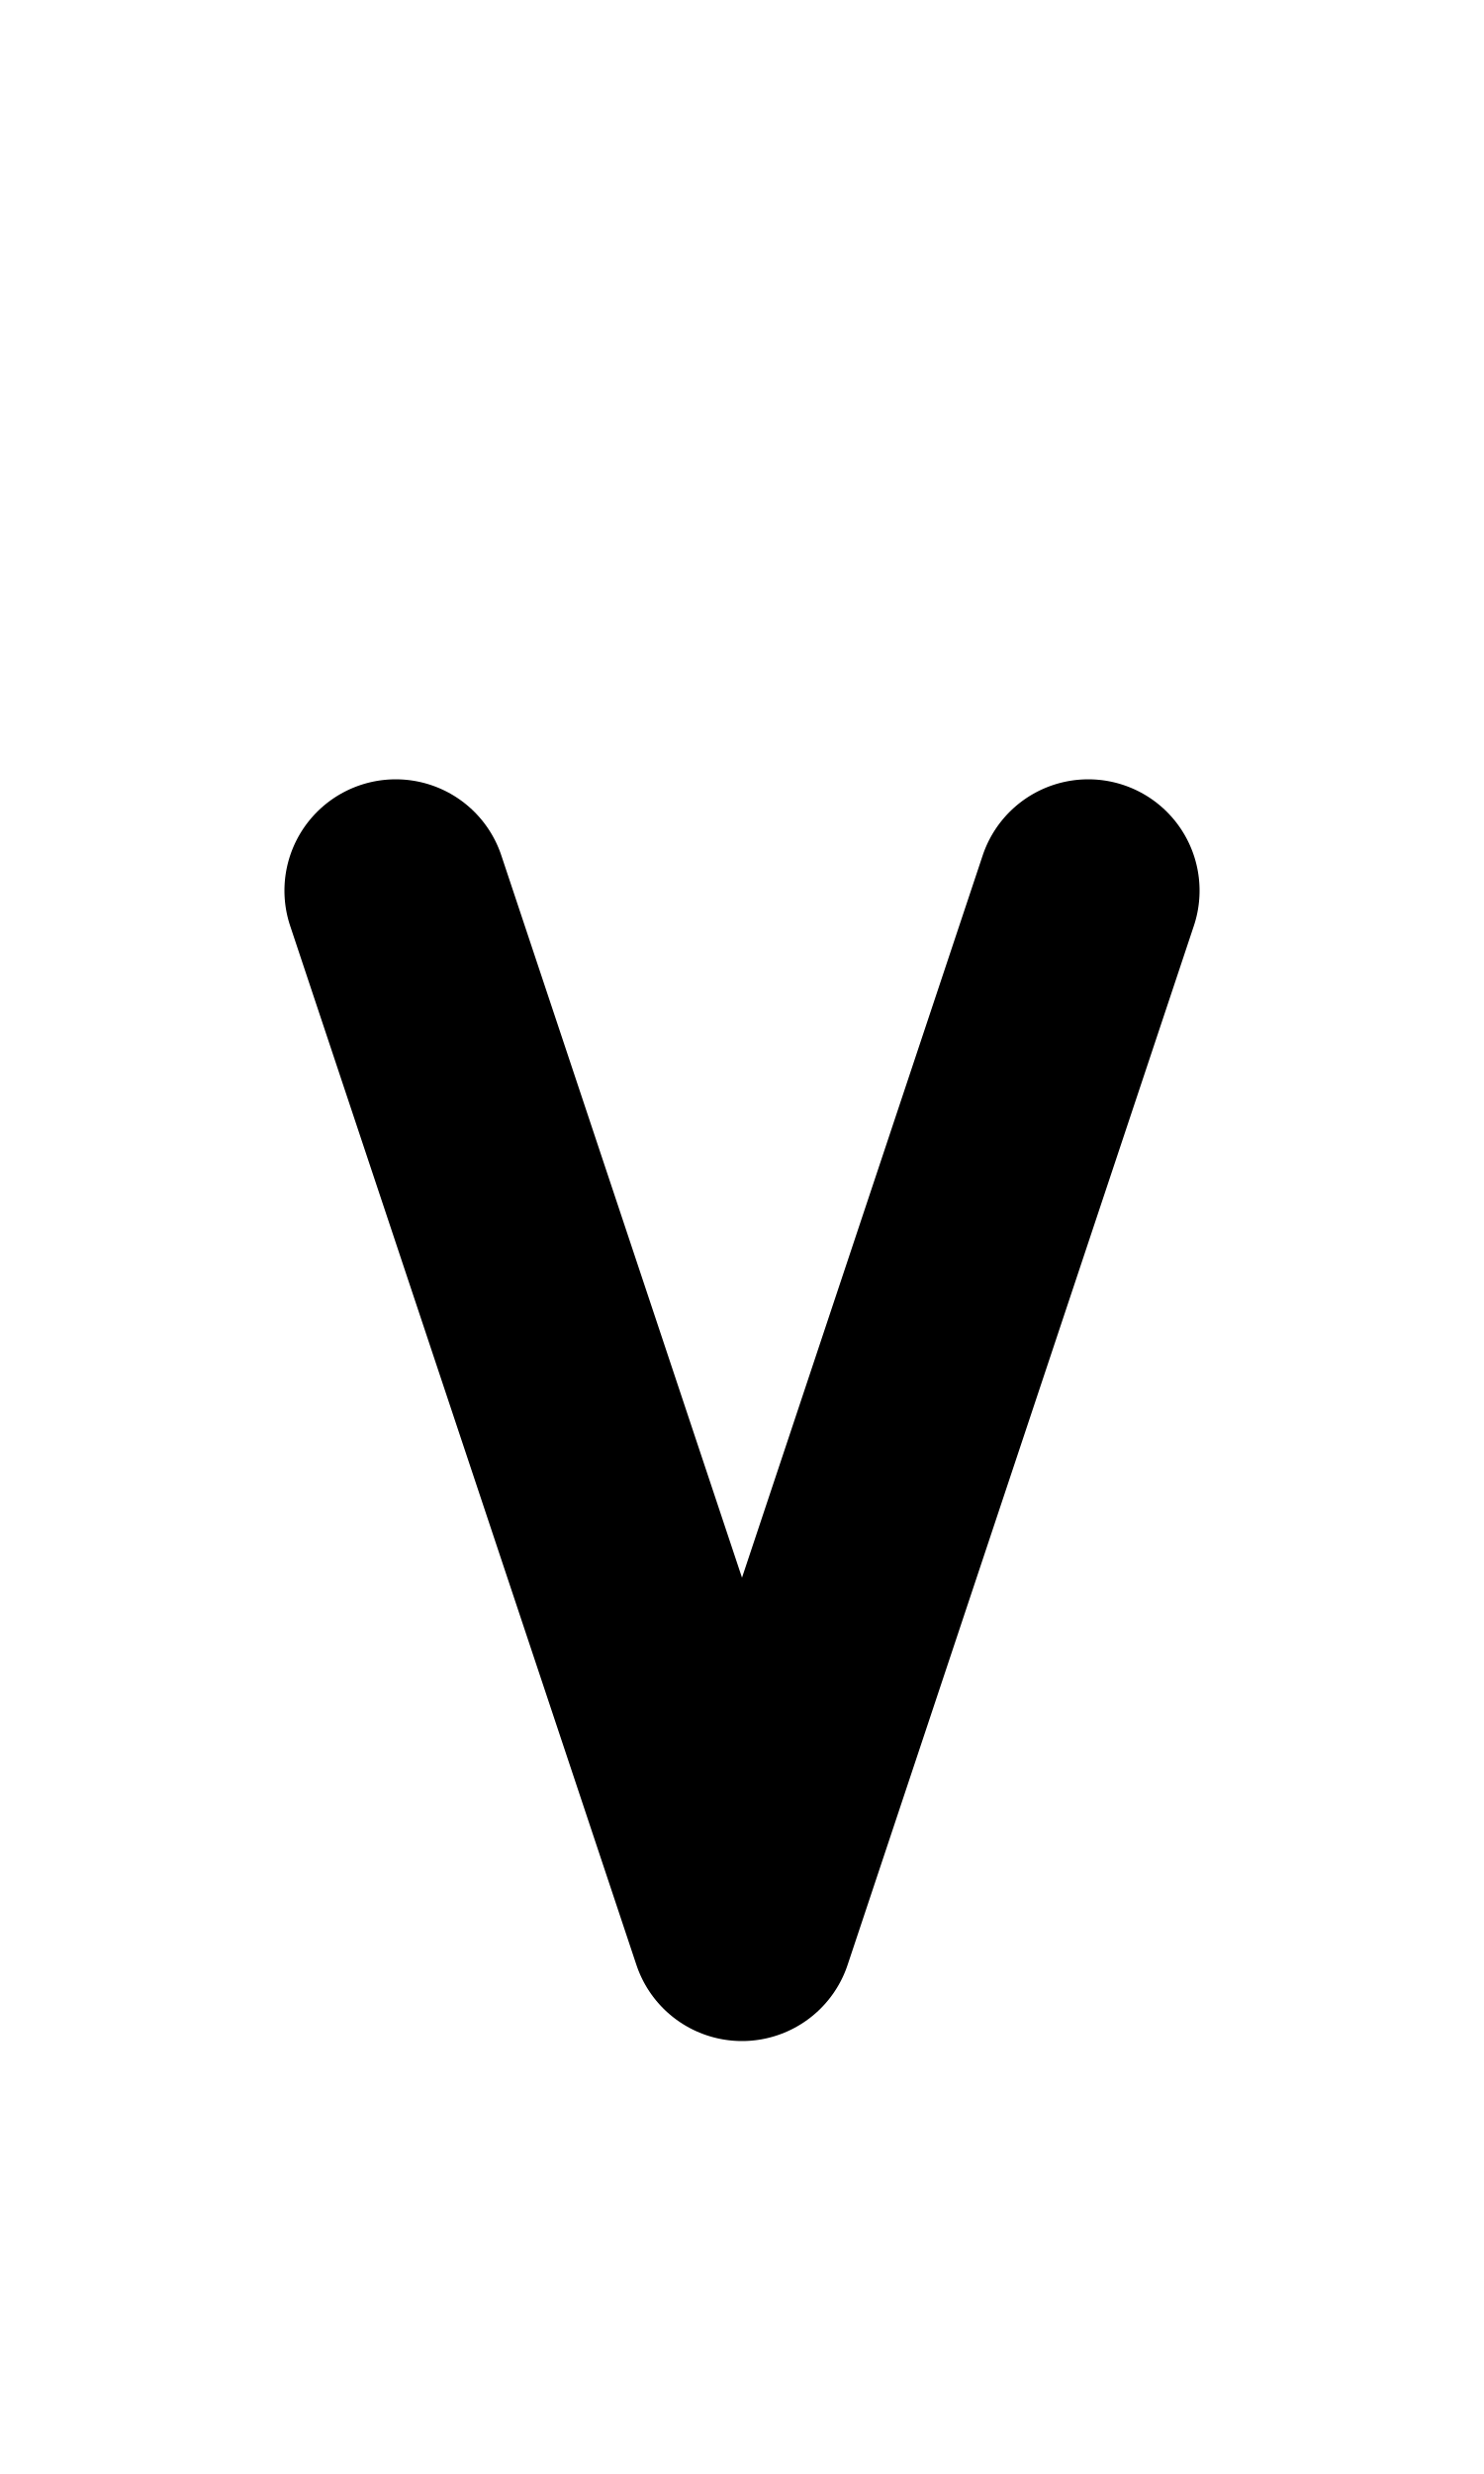
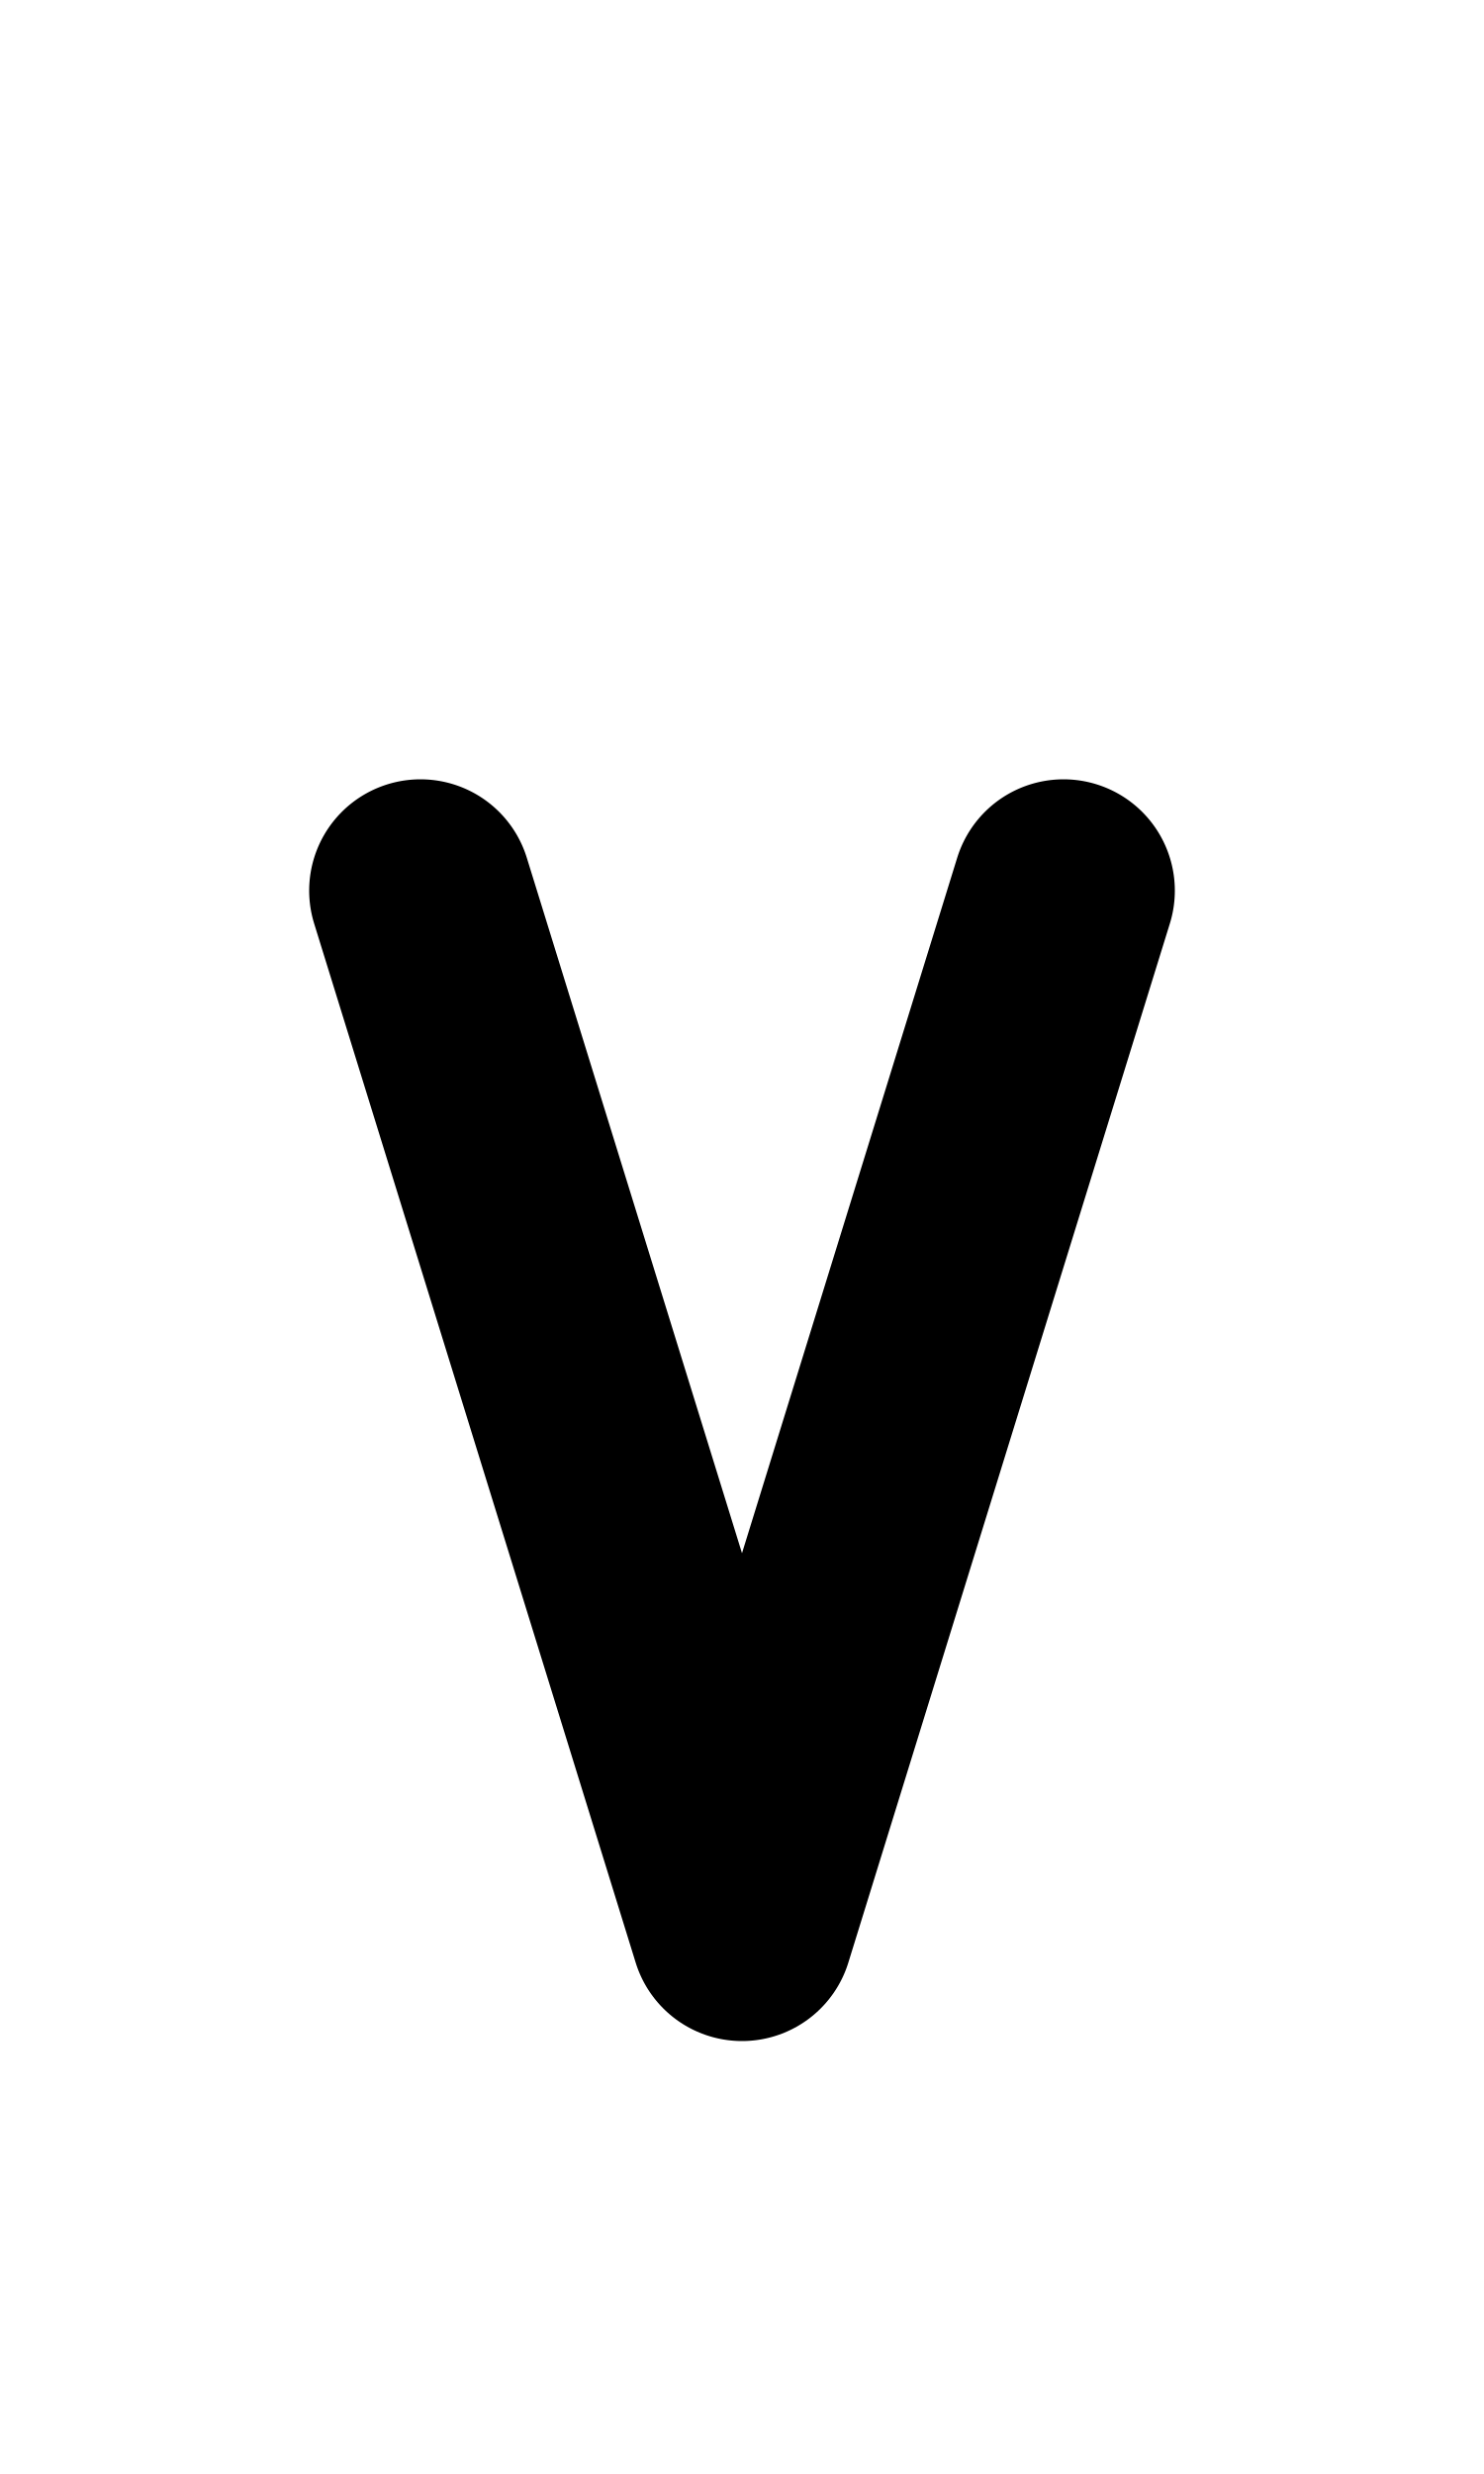
<svg xmlns="http://www.w3.org/2000/svg" viewBox="0 0 600.000 1000">
-   <path d="M 257.309 794.230 L 257.671 795.271 L 258.057 796.303 L 258.469 797.326 L 258.906 798.338 L 259.367 799.338 L 259.853 800.328 L 260.363 801.305 L 260.896 802.269 L 261.453 803.220 L 262.034 804.157 L 262.637 805.079 L 263.262 805.987 L 263.909 806.879 L 264.578 807.754 L 265.269 808.614 L 265.980 809.455 L 266.711 810.280 L 267.463 811.086 L 268.234 811.873 L 269.024 812.642 L 269.832 813.390 L 270.659 814.119 L 271.504 814.827 L 272.365 815.515 L 273.243 816.181 L 274.137 816.825 L 275.047 817.448 L 275.971 818.048 L 276.910 818.625 L 277.863 819.178 L 278.829 819.709 L 279.808 820.215 L 280.799 820.698 L 281.801 821.156 L 282.814 821.589 L 283.838 821.997 L 284.871 822.381 L 285.914 822.738 L 286.964 823.071 L 288.023 823.377 L 289.089 823.657 L 290.161 823.911 L 291.240 824.139 L 292.323 824.340 L 293.411 824.515 L 294.503 824.663 L 295.599 824.784 L 296.697 824.879 L 297.797 824.946 L 298.898 824.987 L 300.000 825.000 L 301.102 824.987 L 302.203 824.946 L 303.303 824.879 L 304.401 824.784 L 305.497 824.663 L 306.589 824.515 L 307.677 824.340 L 308.760 824.139 L 309.839 823.911 L 310.911 823.657 L 311.977 823.377 L 313.036 823.071 L 314.086 822.738 L 315.129 822.381 L 316.162 821.997 L 317.186 821.589 L 318.199 821.156 L 319.201 820.698 L 320.192 820.215 L 321.171 819.709 L 322.137 819.178 L 323.090 818.625 L 324.029 818.048 L 324.953 817.448 L 325.863 816.825 L 326.757 816.181 L 327.635 815.515 L 328.496 814.827 L 329.341 814.119 L 330.168 813.390 L 330.976 812.642 L 331.766 811.873 L 332.537 811.086 L 333.289 810.280 L 334.020 809.455 L 334.731 808.614 L 335.422 807.754 L 336.091 806.879 L 336.738 805.987 L 337.363 805.079 L 337.966 804.157 L 338.547 803.220 L 339.104 802.269 L 339.637 801.305 L 340.147 800.328 L 340.633 799.338 L 341.094 798.338 L 341.531 797.326 L 341.943 796.303 L 342.329 795.271 L 342.691 794.230 L 482.691 374.230 L 483.027 373.178 L 483.338 372.118 L 483.622 371.051 L 483.880 369.977 L 484.112 368.897 L 484.317 367.812 L 484.495 366.722 L 484.647 365.628 L 484.771 364.531 L 484.869 363.431 L 484.940 362.329 L 484.983 361.225 L 485.000 360.121 L 484.989 359.016 L 484.952 357.913 L 484.887 356.810 L 484.795 355.709 L 484.676 354.611 L 484.530 353.517 L 484.358 352.426 L 484.159 351.339 L 483.933 350.258 L 483.681 349.183 L 483.402 348.114 L 483.097 347.053 L 482.766 345.999 L 482.410 344.954 L 482.028 343.917 L 481.621 342.891 L 481.188 341.875 L 480.731 340.869 L 480.249 339.875 L 479.743 338.894 L 479.213 337.925 L 478.660 336.969 L 478.083 336.027 L 477.483 335.100 L 476.861 334.187 L 476.216 333.291 L 475.550 332.410 L 474.862 331.546 L 474.153 330.699 L 473.424 329.869 L 472.674 329.058 L 471.905 328.266 L 471.117 327.492 L 470.309 326.738 L 469.484 326.005 L 468.641 325.291 L 467.780 324.599 L 466.903 323.928 L 466.010 323.278 L 465.101 322.651 L 464.177 322.046 L 463.238 321.464 L 462.285 320.906 L 461.319 320.371 L 460.340 319.859 L 459.349 319.372 L 458.346 318.910 L 457.332 318.472 L 456.308 318.059 L 455.274 317.671 L 454.230 317.309 L 453.178 316.973 L 452.118 316.662 L 451.051 316.378 L 449.977 316.120 L 448.897 315.888 L 447.812 315.683 L 446.722 315.505 L 445.628 315.353 L 444.531 315.229 L 443.431 315.131 L 442.329 315.060 L 441.225 315.017 L 440.121 315.000 L 439.016 315.011 L 437.913 315.048 L 436.810 315.113 L 435.709 315.205 L 434.611 315.324 L 433.517 315.470 L 432.426 315.642 L 431.339 315.841 L 430.258 316.067 L 429.183 316.319 L 428.114 316.598 L 427.053 316.903 L 425.999 317.234 L 424.954 317.590 L 423.917 317.972 L 422.891 318.379 L 421.875 318.812 L 420.869 319.269 L 419.875 319.751 L 418.894 320.257 L 417.925 320.787 L 416.969 321.340 L 416.027 321.917 L 415.100 322.517 L 414.187 323.139 L 413.291 323.784 L 412.410 324.450 L 411.546 325.138 L 410.699 325.847 L 409.869 326.576 L 409.058 327.326 L 408.266 328.095 L 407.492 328.883 L 406.738 329.691 L 406.005 330.516 L 405.291 331.359 L 404.599 332.220 L 403.928 333.097 L 403.278 333.990 L 402.651 334.899 L 402.046 335.823 L 401.464 336.762 L 400.906 337.715 L 400.371 338.681 L 399.859 339.660 L 399.372 340.651 L 398.910 341.654 L 398.472 342.668 L 398.059 343.692 L 397.671 344.726 L 397.309 345.770 L 300.000 637.698 L 202.691 345.770 L 202.329 344.726 L 201.941 343.692 L 201.528 342.668 L 201.090 341.654 L 200.628 340.651 L 200.141 339.660 L 199.629 338.681 L 199.094 337.715 L 198.536 336.762 L 197.954 335.823 L 197.349 334.899 L 196.722 333.990 L 196.072 333.097 L 195.401 332.220 L 194.709 331.359 L 193.995 330.516 L 193.262 329.691 L 192.508 328.883 L 191.734 328.095 L 190.942 327.326 L 190.131 326.576 L 189.301 325.847 L 188.454 325.138 L 187.590 324.450 L 186.709 323.784 L 185.813 323.139 L 184.900 322.517 L 183.973 321.917 L 183.031 321.340 L 182.075 320.787 L 181.106 320.257 L 180.125 319.751 L 179.131 319.269 L 178.125 318.812 L 177.109 318.379 L 176.083 317.972 L 175.046 317.590 L 174.001 317.234 L 172.947 316.903 L 171.886 316.598 L 170.817 316.319 L 169.742 316.067 L 168.661 315.841 L 167.574 315.642 L 166.483 315.470 L 165.389 315.324 L 164.291 315.205 L 163.190 315.113 L 162.087 315.048 L 160.984 315.011 L 159.879 315.000 L 158.775 315.017 L 157.671 315.060 L 156.569 315.131 L 155.469 315.229 L 154.372 315.353 L 153.278 315.505 L 152.188 315.683 L 151.103 315.888 L 150.023 316.120 L 148.949 316.378 L 147.882 316.662 L 146.822 316.973 L 145.770 317.309 L 144.726 317.671 L 143.692 318.059 L 142.668 318.472 L 141.654 318.910 L 140.651 319.372 L 139.660 319.859 L 138.681 320.371 L 137.715 320.906 L 136.762 321.464 L 135.823 322.046 L 134.899 322.651 L 133.990 323.278 L 133.097 323.928 L 132.220 324.599 L 131.359 325.291 L 130.516 326.005 L 129.691 326.738 L 128.883 327.492 L 128.095 328.266 L 127.326 329.058 L 126.576 329.869 L 125.847 330.699 L 125.138 331.546 L 124.450 332.410 L 123.784 333.291 L 123.139 334.187 L 122.517 335.100 L 121.917 336.027 L 121.340 336.969 L 120.787 337.925 L 120.257 338.894 L 119.751 339.875 L 119.269 340.869 L 118.812 341.875 L 118.379 342.891 L 117.972 343.917 L 117.590 344.954 L 117.234 345.999 L 116.903 347.053 L 116.598 348.114 L 116.319 349.183 L 116.067 350.258 L 115.841 351.339 L 115.642 352.426 L 115.470 353.517 L 115.324 354.611 L 115.205 355.709 L 115.113 356.810 L 115.048 357.913 L 115.011 359.016 L 115.000 360.121 L 115.017 361.225 L 115.060 362.329 L 115.131 363.431 L 115.229 364.531 L 115.353 365.628 L 115.505 366.722 L 115.683 367.812 L 115.888 368.897 L 116.120 369.977 L 116.378 371.051 L 116.662 372.118 L 116.973 373.178 L 117.309 374.230 L 257.309 794.230 Z" fill="black" fill-rule="evenodd" />
+   <path d="M 257.012 793.306 L 257.350 794.352 L 257.713 795.390 L 258.102 796.418 L 258.516 797.437 L 258.954 798.446 L 259.417 799.443 L 259.904 800.429 L 260.415 801.402 L 260.950 802.363 L 261.508 803.310 L 262.089 804.244 L 262.693 805.163 L 263.319 806.067 L 263.967 806.955 L 264.636 807.828 L 265.326 808.683 L 266.038 809.522 L 266.769 810.343 L 267.520 811.146 L 268.291 811.930 L 269.081 812.695 L 269.889 813.441 L 270.715 814.167 L 271.558 814.872 L 272.419 815.557 L 273.296 816.220 L 274.189 816.862 L 275.097 817.481 L 276.020 818.078 L 276.958 818.653 L 277.909 819.204 L 278.873 819.732 L 279.850 820.237 L 280.840 820.717 L 281.840 821.173 L 282.852 821.604 L 283.873 822.011 L 284.904 822.392 L 285.945 822.749 L 286.993 823.079 L 288.050 823.384 L 289.113 823.663 L 290.183 823.916 L 291.259 824.143 L 292.340 824.343 L 293.426 824.517 L 294.516 824.665 L 295.609 824.785 L 296.704 824.879 L 297.802 824.946 L 298.901 824.987 L 300.000 825.000 L 301.099 824.987 L 302.198 824.946 L 303.296 824.879 L 304.391 824.785 L 305.484 824.665 L 306.574 824.517 L 307.660 824.343 L 308.741 824.143 L 309.817 823.916 L 310.887 823.663 L 311.950 823.384 L 313.007 823.079 L 314.055 822.749 L 315.096 822.392 L 316.127 822.011 L 317.148 821.604 L 318.160 821.173 L 319.160 820.717 L 320.150 820.237 L 321.127 819.732 L 322.091 819.204 L 323.042 818.653 L 323.980 818.078 L 324.903 817.481 L 325.811 816.862 L 326.704 816.220 L 327.581 815.557 L 328.442 814.872 L 329.285 814.167 L 330.111 813.441 L 330.919 812.695 L 331.709 811.930 L 332.480 811.146 L 333.231 810.343 L 333.962 809.522 L 334.674 808.683 L 335.364 807.828 L 336.033 806.955 L 336.681 806.067 L 337.307 805.163 L 337.911 804.244 L 338.492 803.310 L 339.050 802.363 L 339.585 801.402 L 340.096 800.429 L 340.583 799.443 L 341.046 798.446 L 341.484 797.437 L 341.898 796.418 L 342.287 795.390 L 342.650 794.352 L 342.988 793.306 L 472.988 373.306 L 473.301 372.247 L 473.589 371.180 L 473.850 370.107 L 474.085 369.028 L 474.293 367.944 L 474.475 366.854 L 474.630 365.761 L 474.758 364.664 L 474.859 363.564 L 474.933 362.462 L 474.979 361.358 L 474.999 360.254 L 474.992 359.150 L 474.958 358.046 L 474.896 356.943 L 474.808 355.842 L 474.692 354.744 L 474.550 353.649 L 474.380 352.557 L 474.184 351.470 L 473.962 350.389 L 473.712 349.313 L 473.437 348.243 L 473.135 347.181 L 472.808 346.126 L 472.454 345.079 L 472.075 344.042 L 471.671 343.014 L 471.242 341.997 L 470.788 340.990 L 470.309 339.995 L 469.806 339.012 L 469.279 338.041 L 468.728 337.084 L 468.154 336.140 L 467.557 335.211 L 466.937 334.297 L 466.295 333.398 L 465.631 332.515 L 464.946 331.649 L 464.240 330.800 L 463.513 329.969 L 462.766 329.155 L 461.999 328.360 L 461.213 327.585 L 460.408 326.828 L 459.585 326.092 L 458.744 325.376 L 457.885 324.681 L 457.010 324.008 L 456.119 323.356 L 455.212 322.726 L 454.289 322.118 L 453.352 321.533 L 452.401 320.972 L 451.437 320.434 L 450.459 319.920 L 449.469 319.430 L 448.468 318.964 L 447.455 318.523 L 446.432 318.107 L 445.399 317.717 L 444.357 317.352 L 443.306 317.012 L 442.247 316.699 L 441.180 316.411 L 440.107 316.150 L 439.028 315.915 L 437.944 315.707 L 436.854 315.525 L 435.761 315.370 L 434.664 315.242 L 433.564 315.141 L 432.462 315.067 L 431.358 315.021 L 430.254 315.001 L 429.150 315.008 L 428.046 315.042 L 426.943 315.104 L 425.842 315.192 L 424.744 315.308 L 423.649 315.450 L 422.557 315.620 L 421.470 315.816 L 420.389 316.038 L 419.313 316.288 L 418.243 316.563 L 417.181 316.865 L 416.126 317.192 L 415.079 317.546 L 414.042 317.925 L 413.014 318.329 L 411.997 318.758 L 410.990 319.212 L 409.995 319.691 L 409.012 320.194 L 408.041 320.721 L 407.084 321.272 L 406.140 321.846 L 405.211 322.443 L 404.297 323.063 L 403.398 323.705 L 402.515 324.369 L 401.649 325.054 L 400.800 325.760 L 399.969 326.487 L 399.155 327.234 L 398.360 328.001 L 397.585 328.787 L 396.828 329.592 L 396.092 330.415 L 395.376 331.256 L 394.681 332.115 L 394.008 332.990 L 393.356 333.881 L 392.726 334.788 L 392.118 335.711 L 391.533 336.648 L 390.972 337.599 L 390.434 338.563 L 389.920 339.541 L 389.430 340.531 L 388.964 341.532 L 388.523 342.545 L 388.107 343.568 L 387.717 344.601 L 387.352 345.643 L 387.012 346.694 L 300.000 627.810 L 212.988 346.694 L 212.648 345.643 L 212.283 344.601 L 211.893 343.568 L 211.477 342.545 L 211.036 341.532 L 210.570 340.531 L 210.080 339.541 L 209.566 338.563 L 209.028 337.599 L 208.467 336.648 L 207.882 335.711 L 207.274 334.788 L 206.644 333.881 L 205.992 332.990 L 205.319 332.115 L 204.624 331.256 L 203.908 330.415 L 203.172 329.592 L 202.415 328.787 L 201.640 328.001 L 200.845 327.234 L 200.031 326.487 L 199.200 325.760 L 198.351 325.054 L 197.485 324.369 L 196.602 323.705 L 195.703 323.063 L 194.789 322.443 L 193.860 321.846 L 192.916 321.272 L 191.959 320.721 L 190.988 320.194 L 190.005 319.691 L 189.010 319.212 L 188.003 318.758 L 186.986 318.329 L 185.958 317.925 L 184.921 317.546 L 183.874 317.192 L 182.819 316.865 L 181.757 316.563 L 180.687 316.288 L 179.611 316.038 L 178.530 315.816 L 177.443 315.620 L 176.351 315.450 L 175.256 315.308 L 174.158 315.192 L 173.057 315.104 L 171.954 315.042 L 170.850 315.008 L 169.746 315.001 L 168.642 315.021 L 167.538 315.067 L 166.436 315.141 L 165.336 315.242 L 164.239 315.370 L 163.146 315.525 L 162.056 315.707 L 160.972 315.915 L 159.893 316.150 L 158.820 316.411 L 157.753 316.699 L 156.694 317.012 L 155.643 317.352 L 154.601 317.717 L 153.568 318.107 L 152.545 318.523 L 151.532 318.964 L 150.531 319.430 L 149.541 319.920 L 148.563 320.434 L 147.599 320.972 L 146.648 321.533 L 145.711 322.118 L 144.788 322.726 L 143.881 323.356 L 142.990 324.008 L 142.115 324.681 L 141.256 325.376 L 140.415 326.092 L 139.592 326.828 L 138.787 327.585 L 138.001 328.360 L 137.234 329.155 L 136.487 329.969 L 135.760 330.800 L 135.054 331.649 L 134.369 332.515 L 133.705 333.398 L 133.063 334.297 L 132.443 335.211 L 131.846 336.140 L 131.272 337.084 L 130.721 338.041 L 130.194 339.012 L 129.691 339.995 L 129.212 340.990 L 128.758 341.997 L 128.329 343.014 L 127.925 344.042 L 127.546 345.079 L 127.192 346.126 L 126.865 347.181 L 126.563 348.243 L 126.288 349.313 L 126.038 350.389 L 125.816 351.470 L 125.620 352.557 L 125.450 353.649 L 125.308 354.744 L 125.192 355.842 L 125.104 356.943 L 125.042 358.046 L 125.008 359.150 L 125.001 360.254 L 125.021 361.358 L 125.067 362.462 L 125.141 363.564 L 125.242 364.664 L 125.370 365.761 L 125.525 366.854 L 125.707 367.944 L 125.915 369.028 L 126.150 370.107 L 126.411 371.180 L 126.699 372.247 L 127.012 373.306 L 257.012 793.306 Z" fill="black" fill-rule="evenodd" />
</svg>
